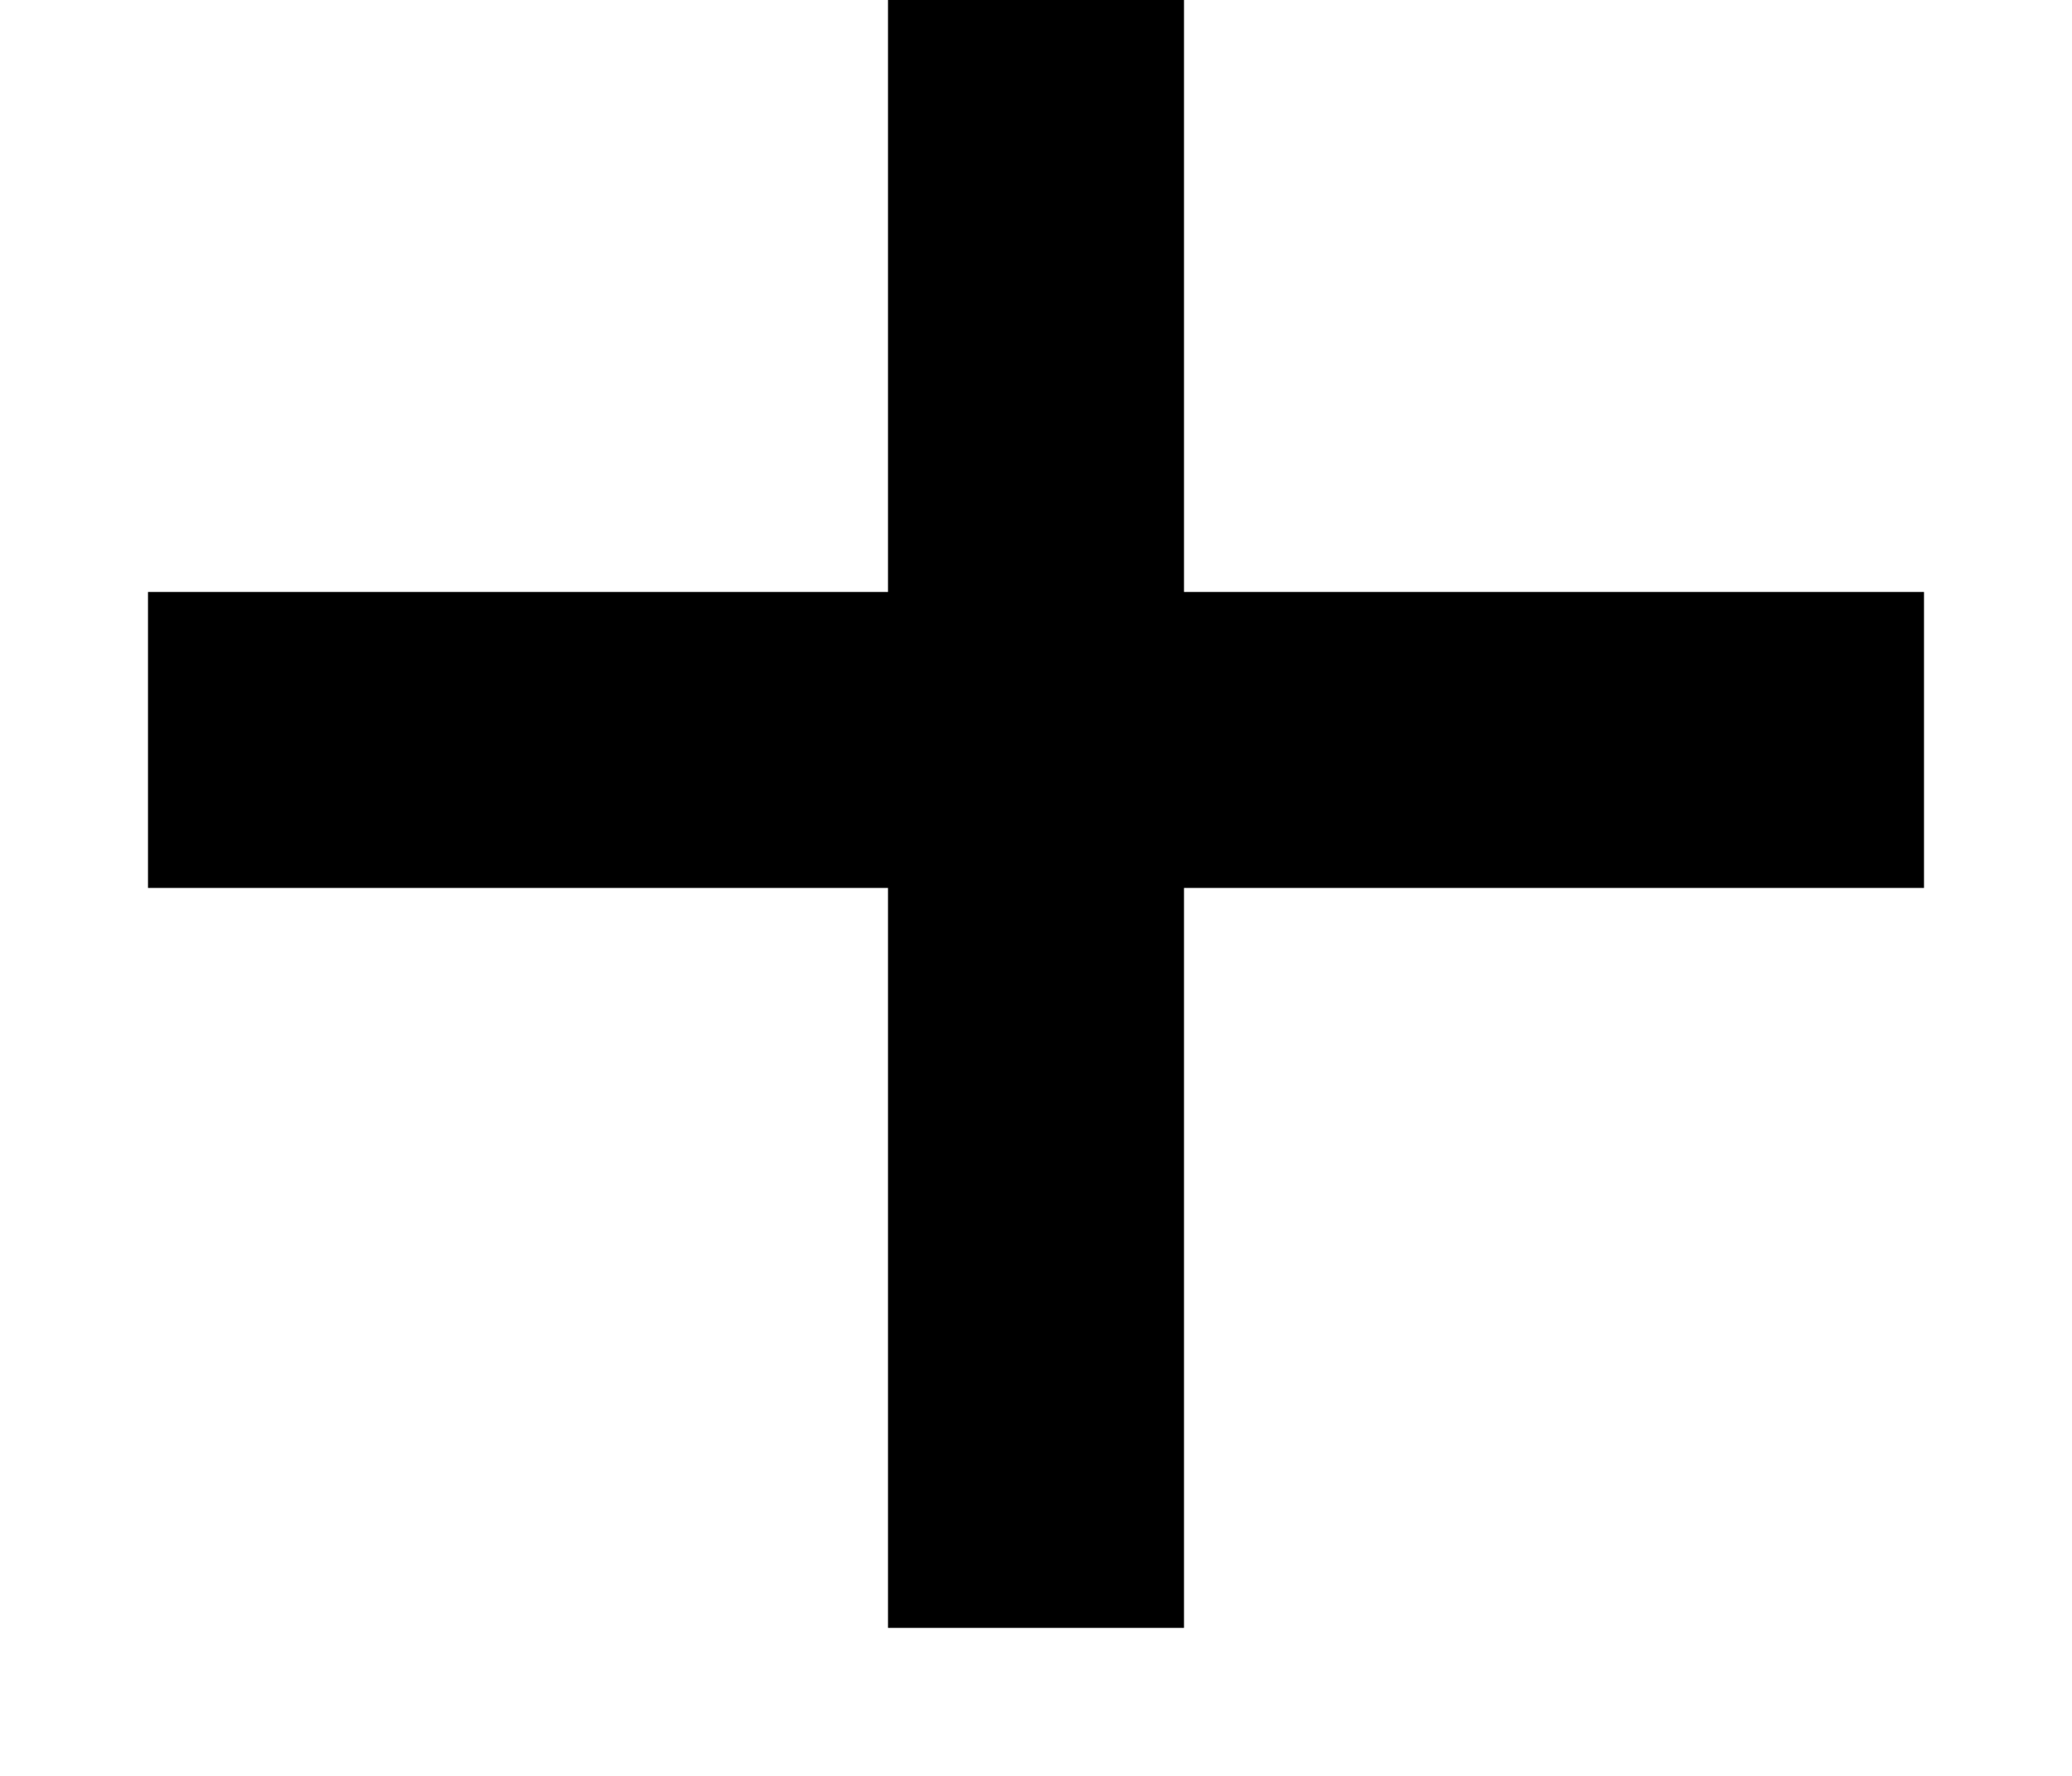
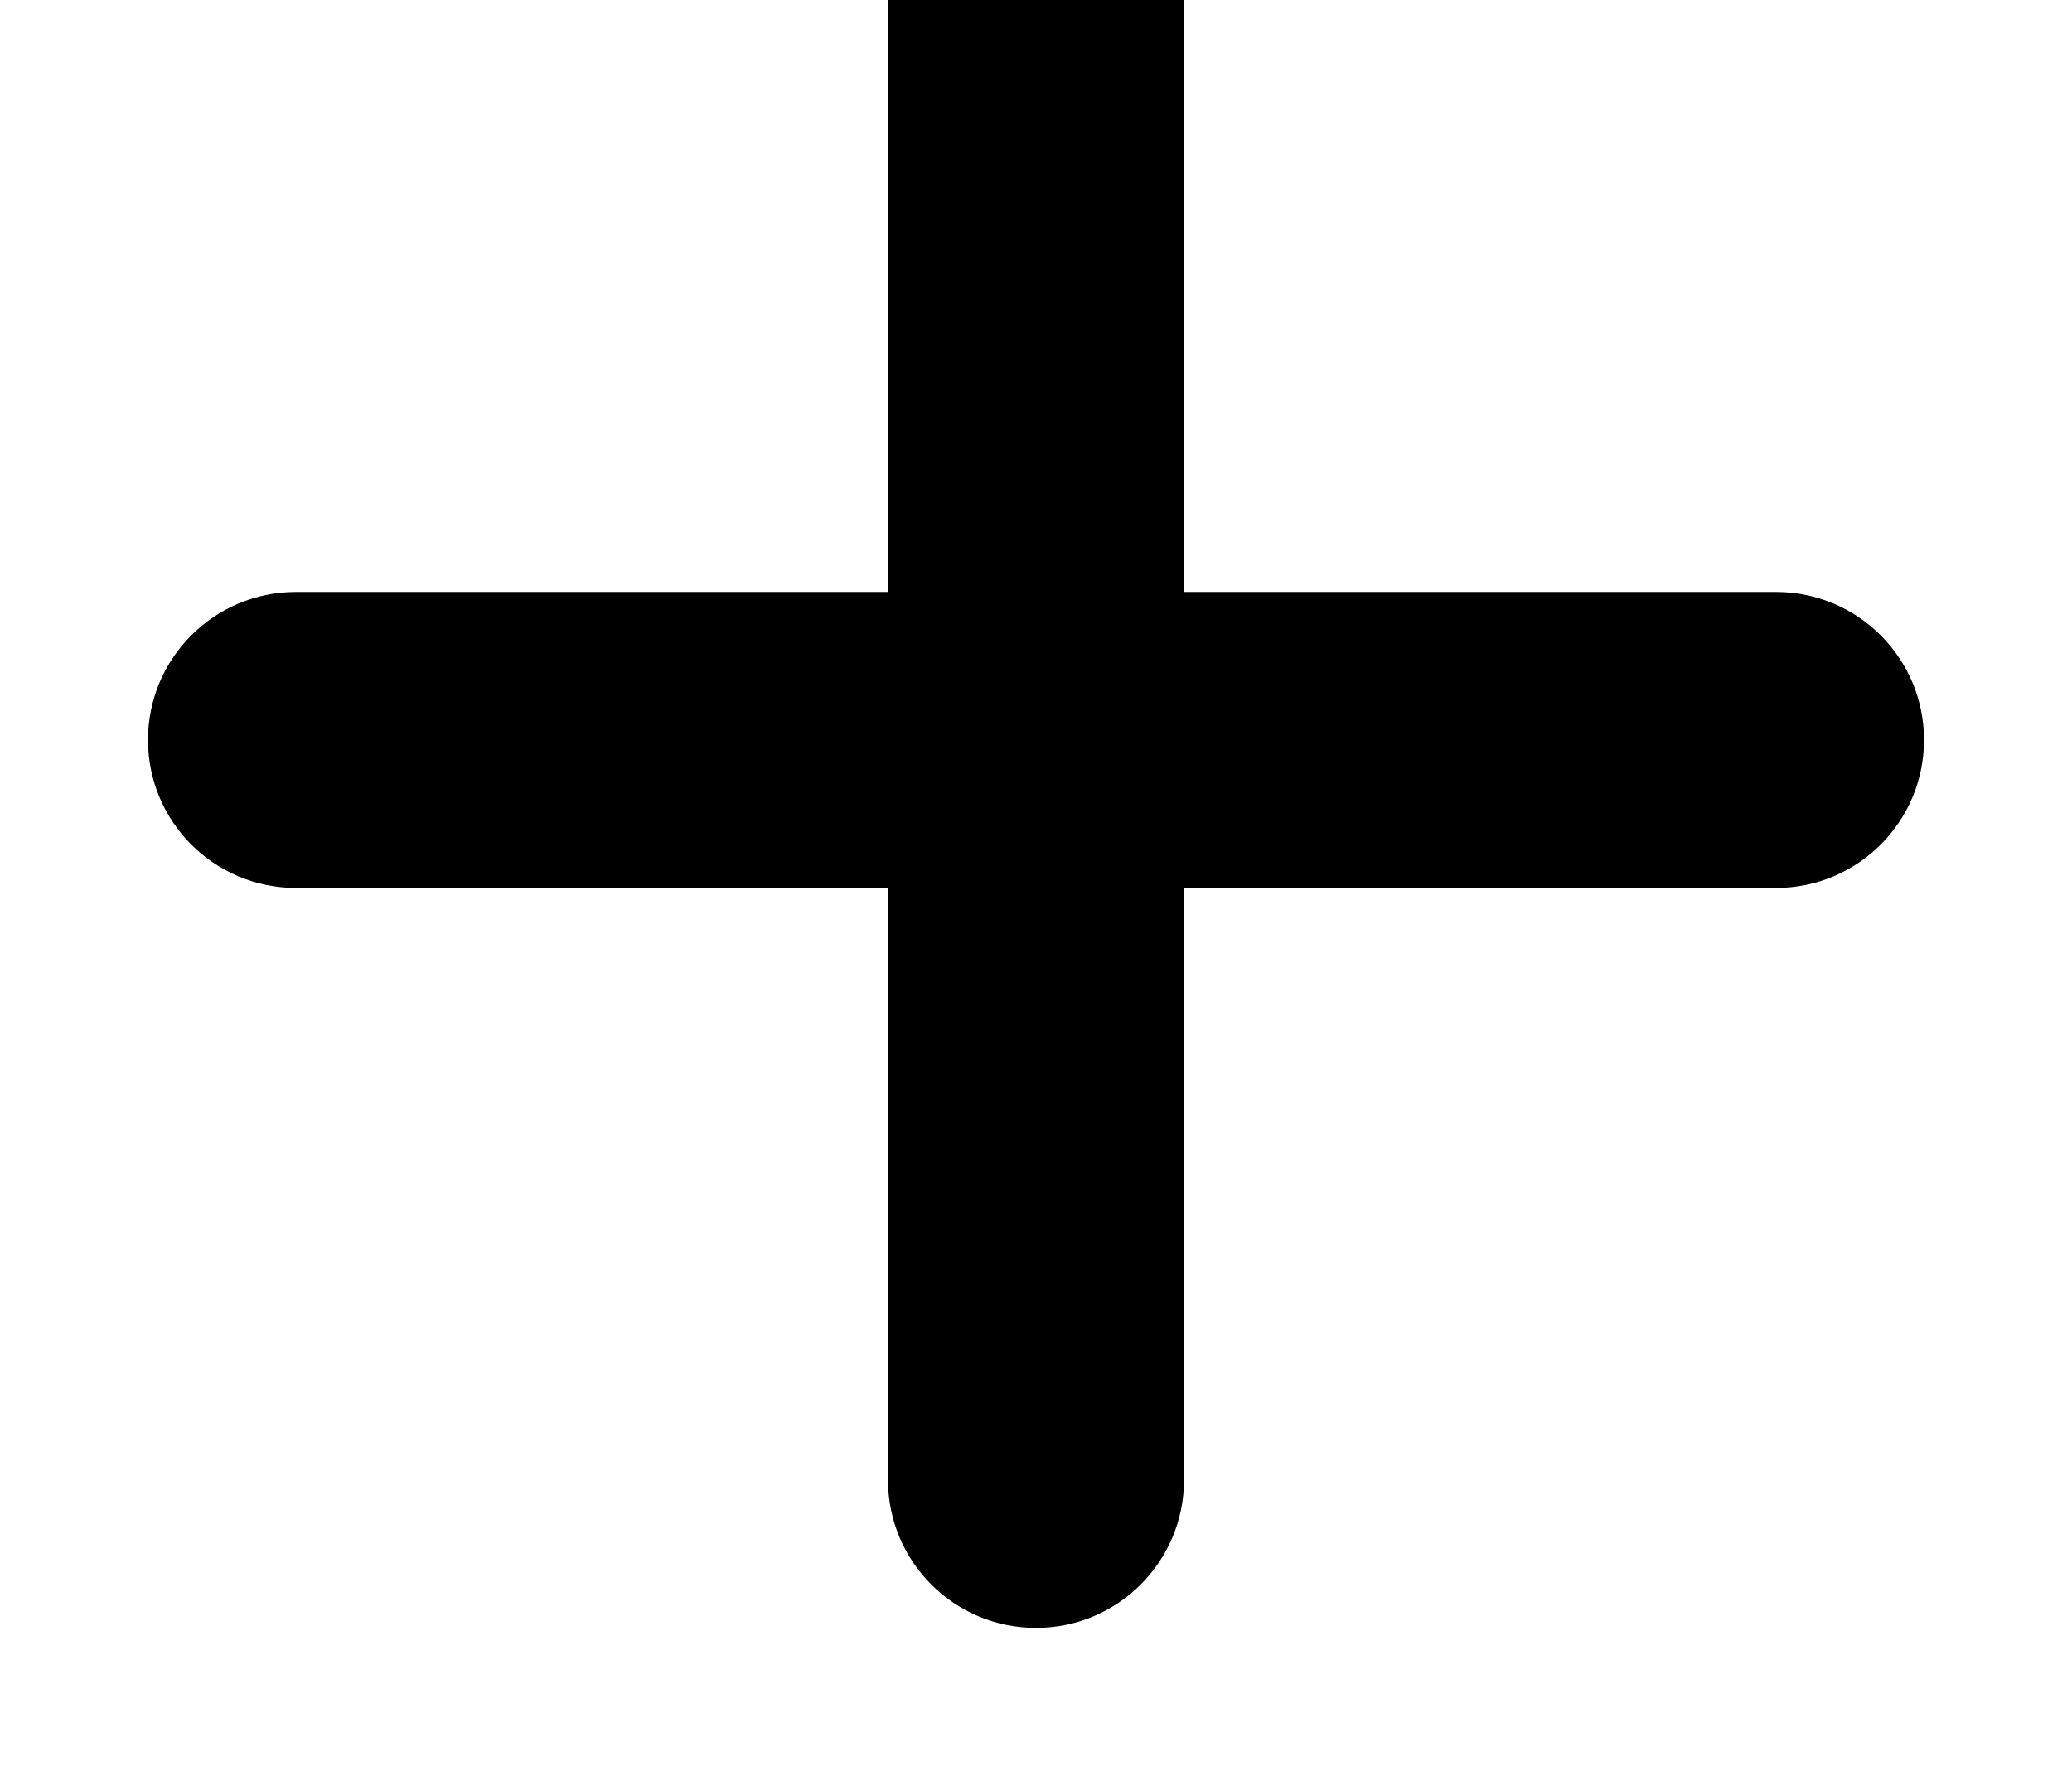
<svg xmlns="http://www.w3.org/2000/svg" version="1.1" x="0px" y="0px" viewBox="0 0 1120 960" enable-background="new 0 0 1120 960" xml:space="preserve">
+   <g id="region">
+ </g>
  <g id="flag">
</g>
  <g id="flag-small">
</g>
  <g id="signpost">
</g>
  <g id="info-card">
</g>
  <g id="journal">
</g>
  <g id="network">
</g>
  <g id="trash">
</g>
  <g id="card">
</g>
  <g id="browser">
</g>
  <g id="arrows">
</g>
  <g id="arrow-left-rod">
</g>
  <g id="arrow-right-rod">
</g>
  <g id="arrow-up-short">
</g>
  <g id="arrow-down-short">
</g>
  <g id="briefcase">
</g>
  <g id="balloon-comments-fill">
</g>
  <g id="balloon-comments">
</g>
  <g id="check">
</g>
  <g id="balloon-topic">
</g>
  <g id="persons">
</g>
  <g id="groups">
</g>
  <g id="building-big">
</g>
  <g id="person-card-2">
</g>
  <g id="person-card-3">
</g>
  <g id="plus">
-     <path d="M1040,480H640v400H480V480H80V320h400V-80h160v400h400V480z" />
+     <path d="M1040,400L1040,400c0,44.2-35.8,80-80,80H640v320c0,44.2-35.8,80-80,80l0,0c-44.2,0-80-35.8-80-80V480H160   c-44.2,0-80-35.8-80-80l0,0c0-44.2,35.8-80,80-80h320V0c0-44.2,35.8-80,80-80l0,0c44.2,0,80,35.8,80,80v320h320   C1004.2,320,1040,355.8,1040,400z" />
  </g>
  <g id="arrow-right-long">
</g>
  <g id="arrow-left-long">
</g>
  <g id="close-short">
</g>
  <g id="hash">
</g>
  <g id="people">
</g>
  <g id="building-small">
</g>
  <g id="person">
</g>
  <g id="heart-fill">
</g>
  <g id="close-long">
</g>
  <g id="post">
</g>
  <g id="star">
</g>
  <g id="heart">
</g>
  <g id="link">
</g>
  <g id="camera">
</g>
  <g id="balloon-text">
</g>
  <g id="pin">
</g>
  <g id="clock">
</g>
  <g id="guide">
</g>
</svg>
